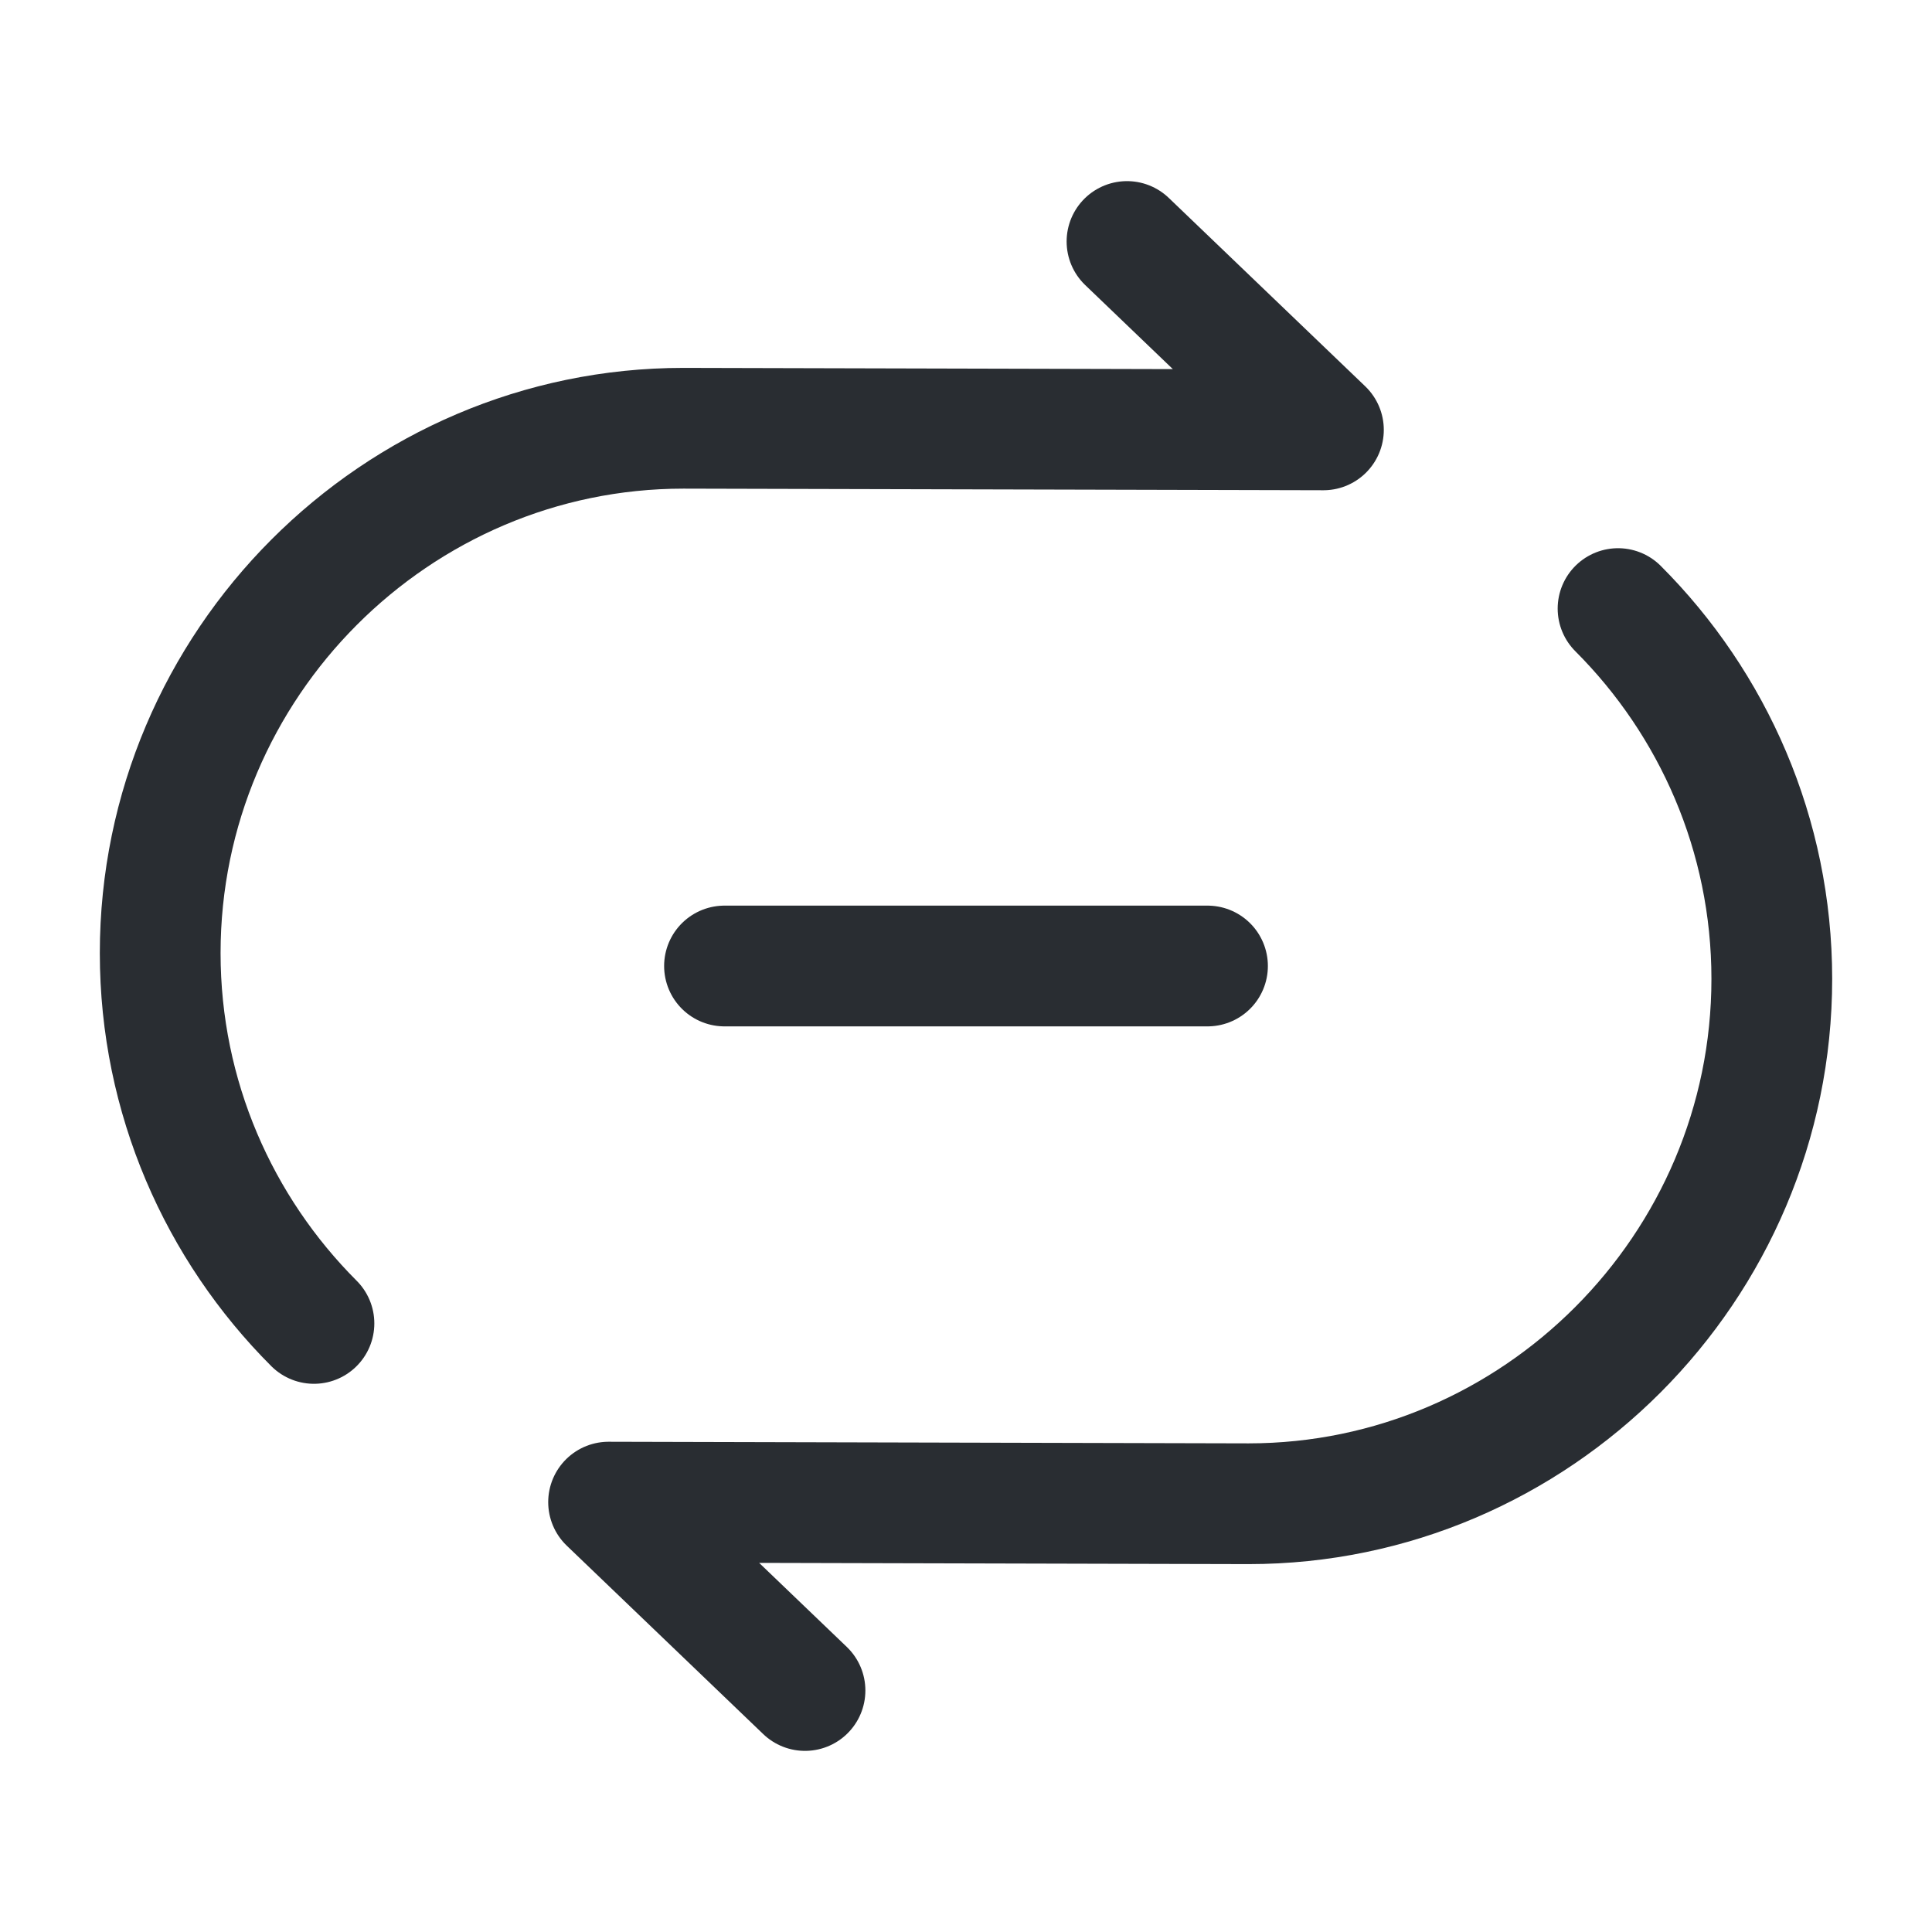
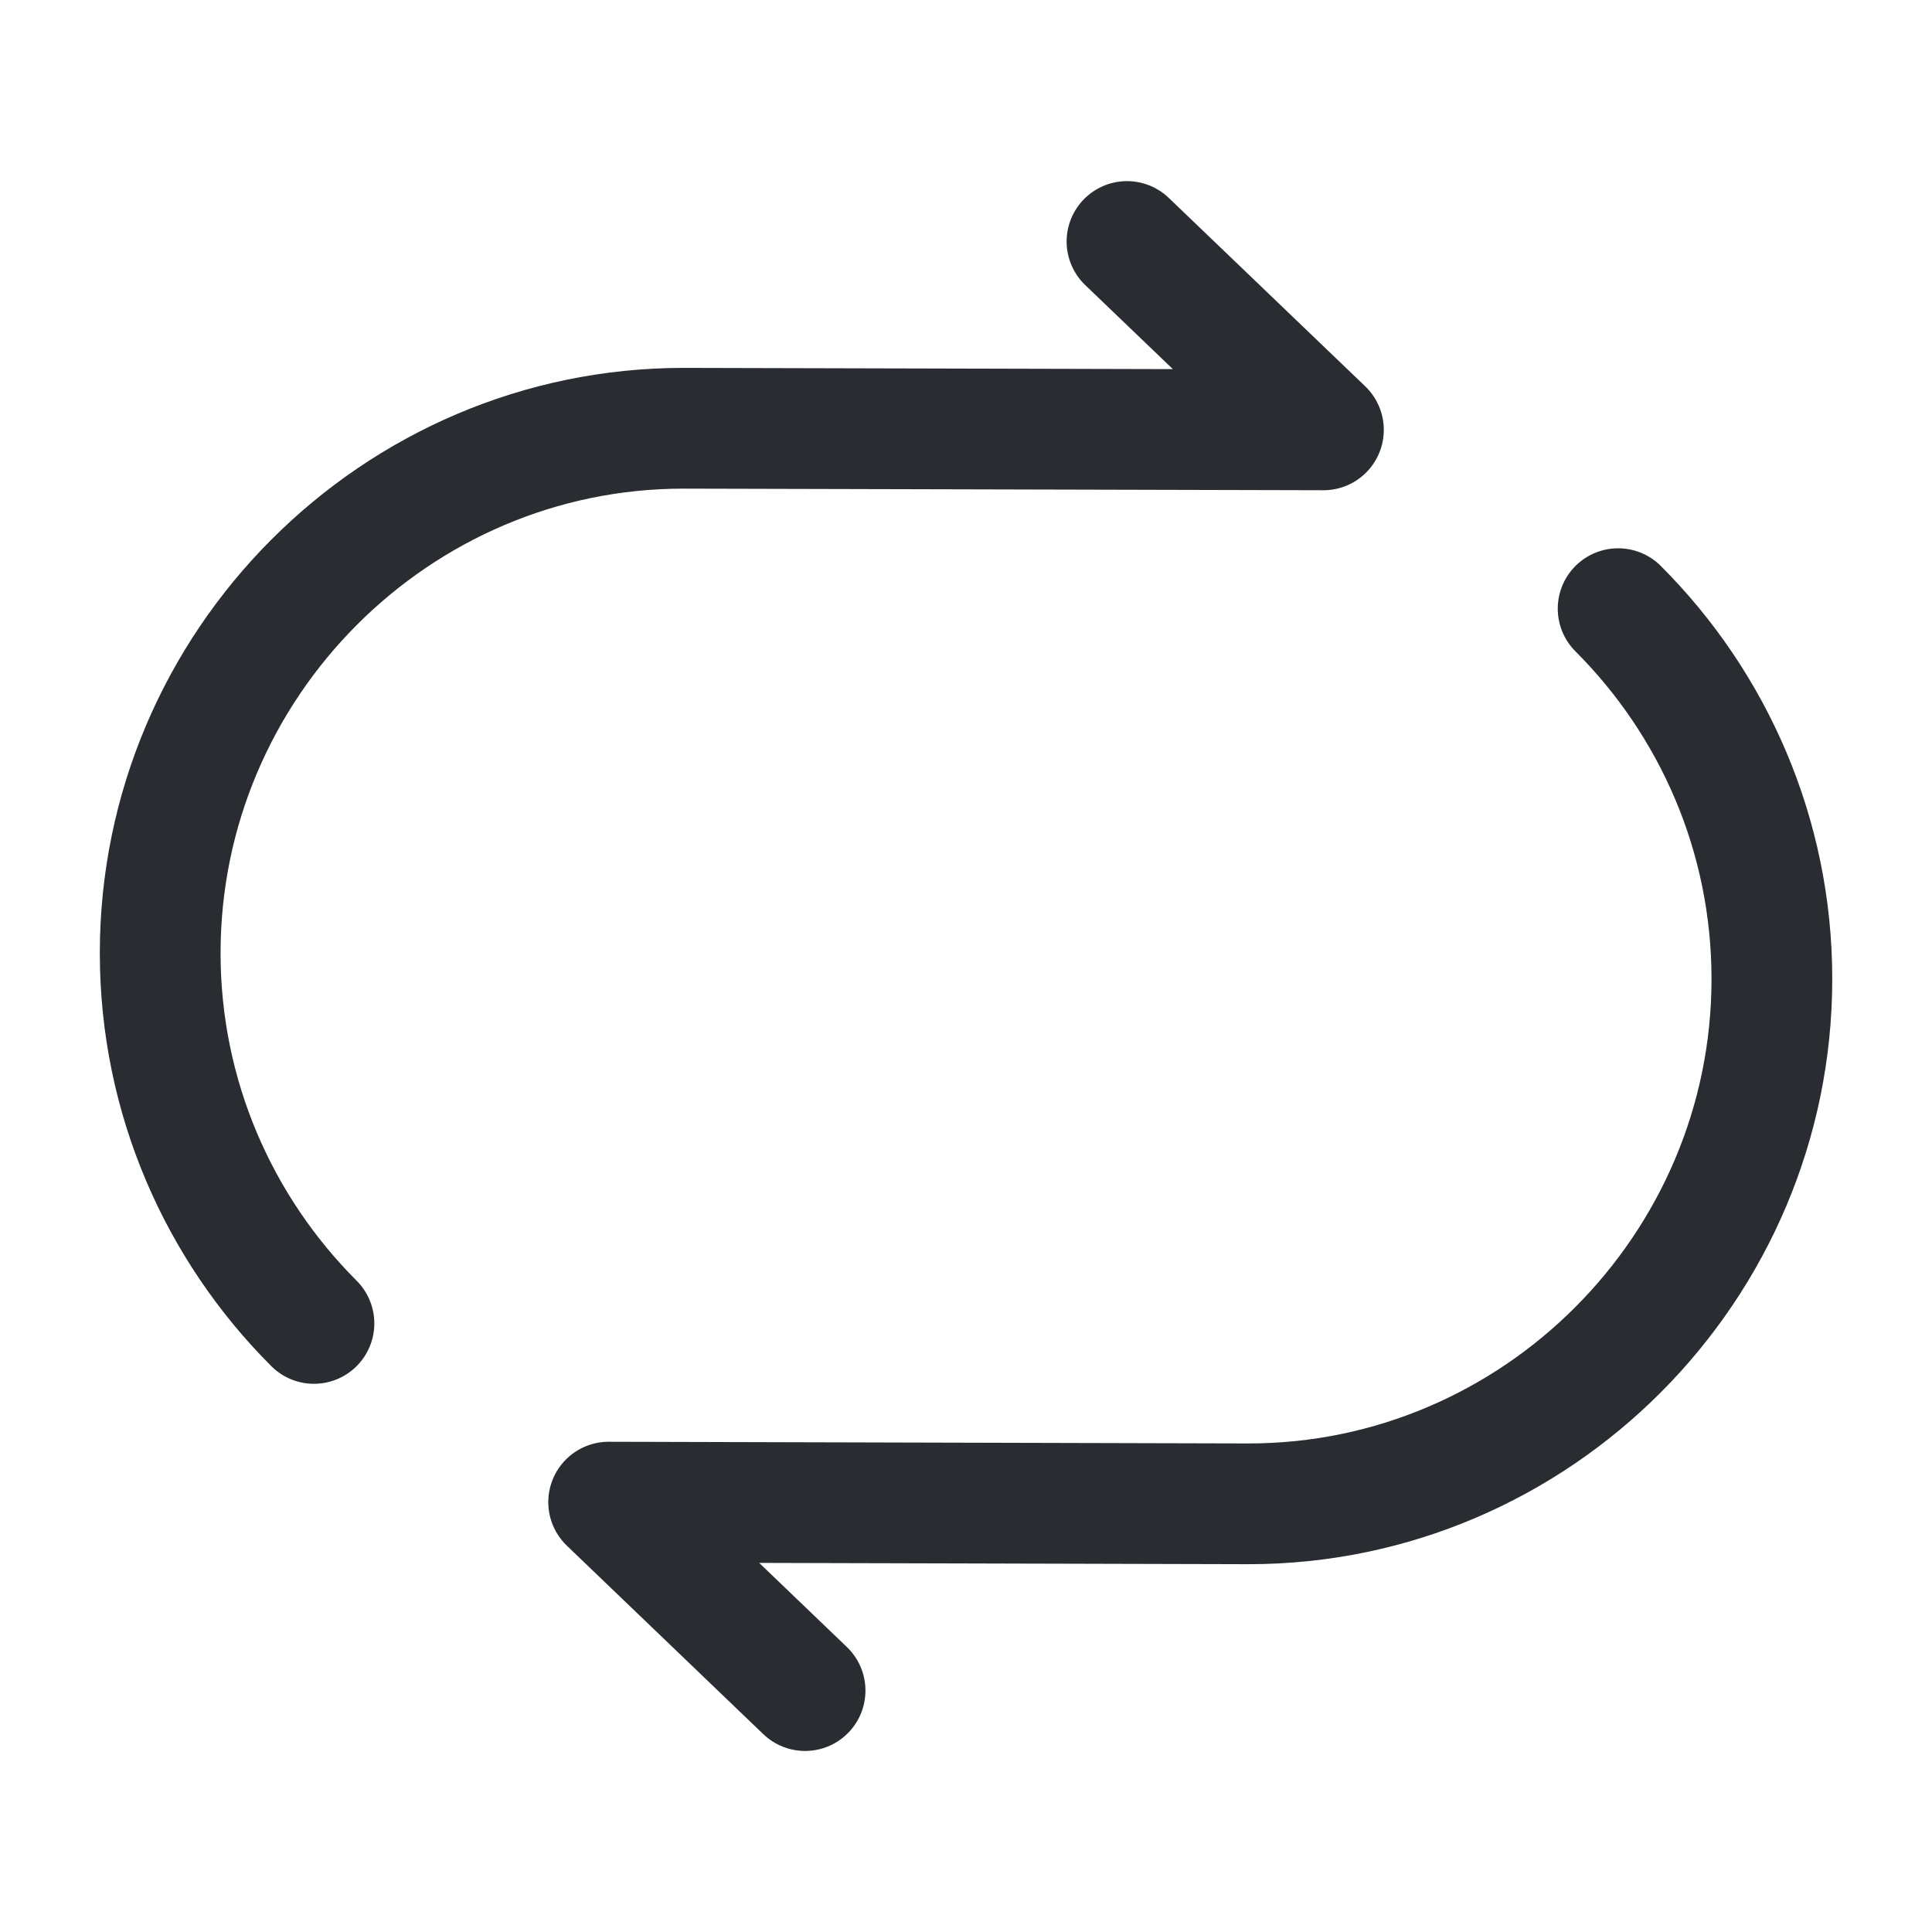
<svg xmlns="http://www.w3.org/2000/svg" width="24" height="24" viewBox="0 0 24 24" fill="none">
  <path d="M14 3L16.44 5.34L8.49 5.32C4.92 5.32 1.99 8.25 1.99 11.84C1.99 13.63 2.72 15.26 3.9 16.44" stroke="#292D32" stroke-width="1.5" stroke-linecap="round" stroke-linejoin="round" />
-   <path d="M10 21L7.56 18.66L15.51 18.68C19.08 18.68 22.01 15.75 22.01 12.16C22.01 10.37 21.28 8.74 20.1 7.56" stroke="#292D32" stroke-width="1.5" stroke-linecap="round" stroke-linejoin="round" />
-   <path d="M9 12H15" stroke="#292D32" stroke-width="1.5" stroke-linecap="round" stroke-linejoin="round" />
+   <path d="M10.001 21.001L7.561 18.66L15.511 18.681C19.081 18.681 22.011 15.751 22.011 12.161C22.011 10.37 21.281 8.741 20.101 7.561" stroke="#292D32" stroke-width="1.5" stroke-linecap="round" stroke-linejoin="round" />
</svg>
